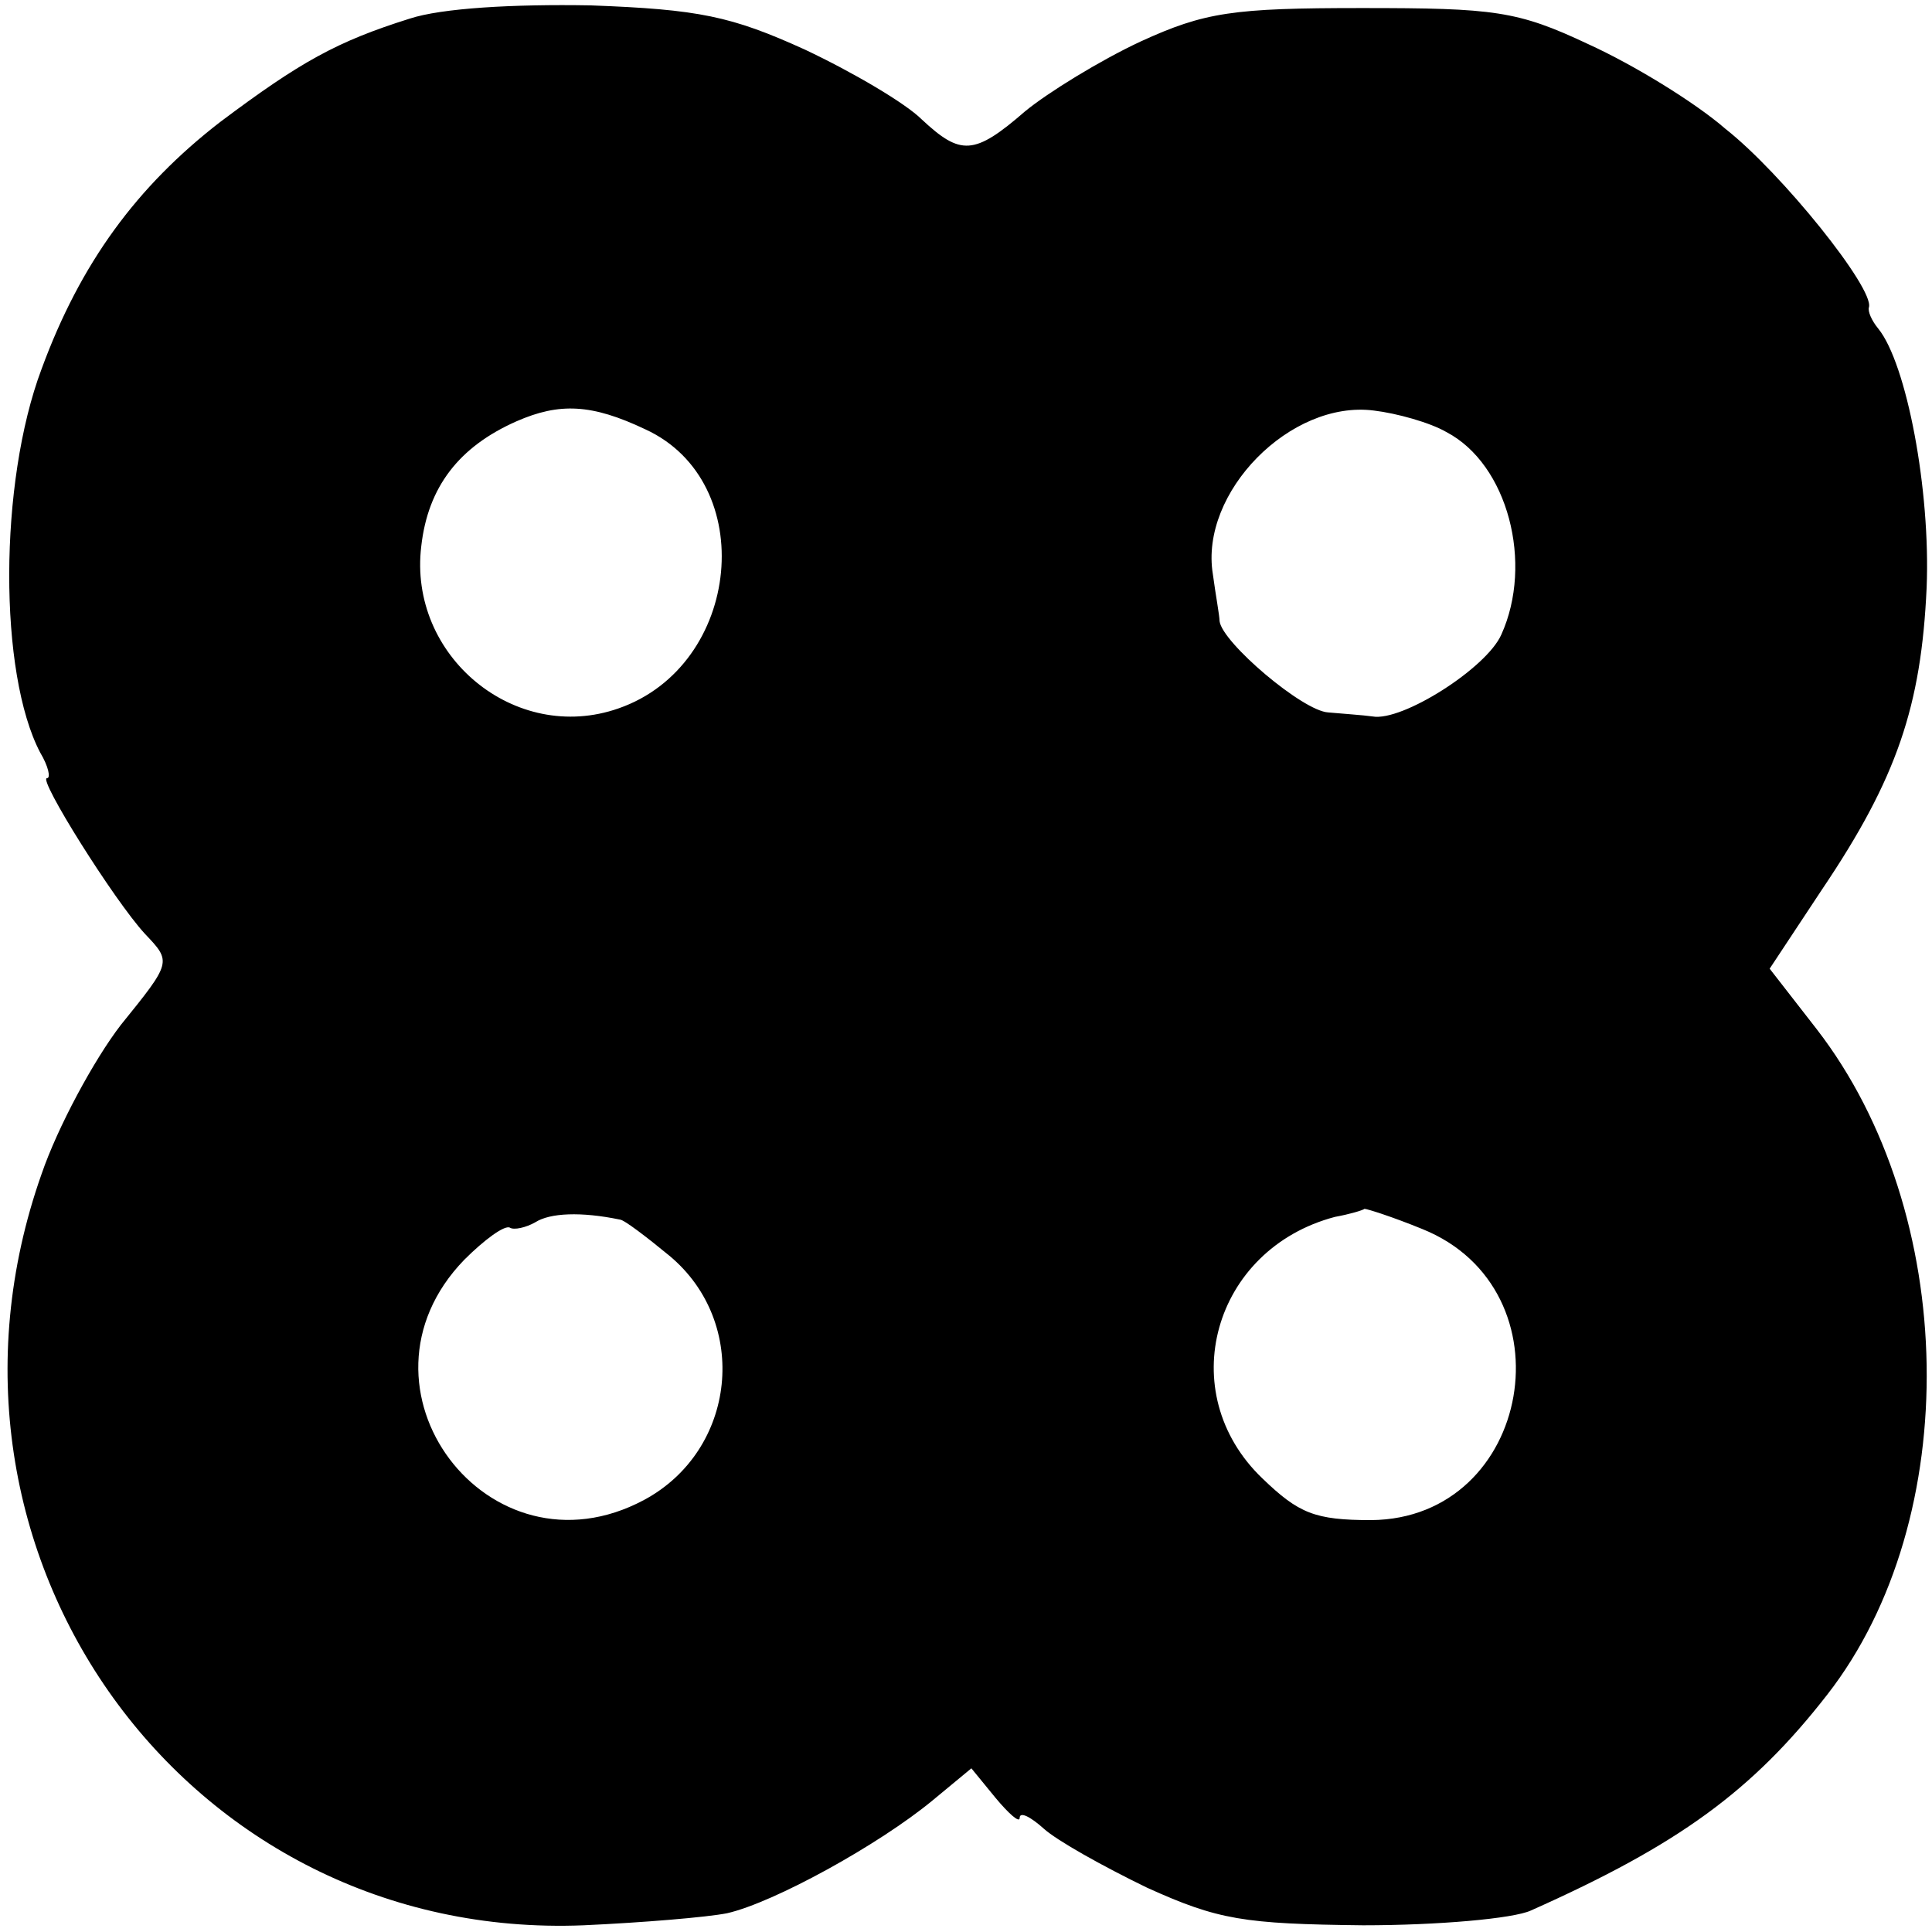
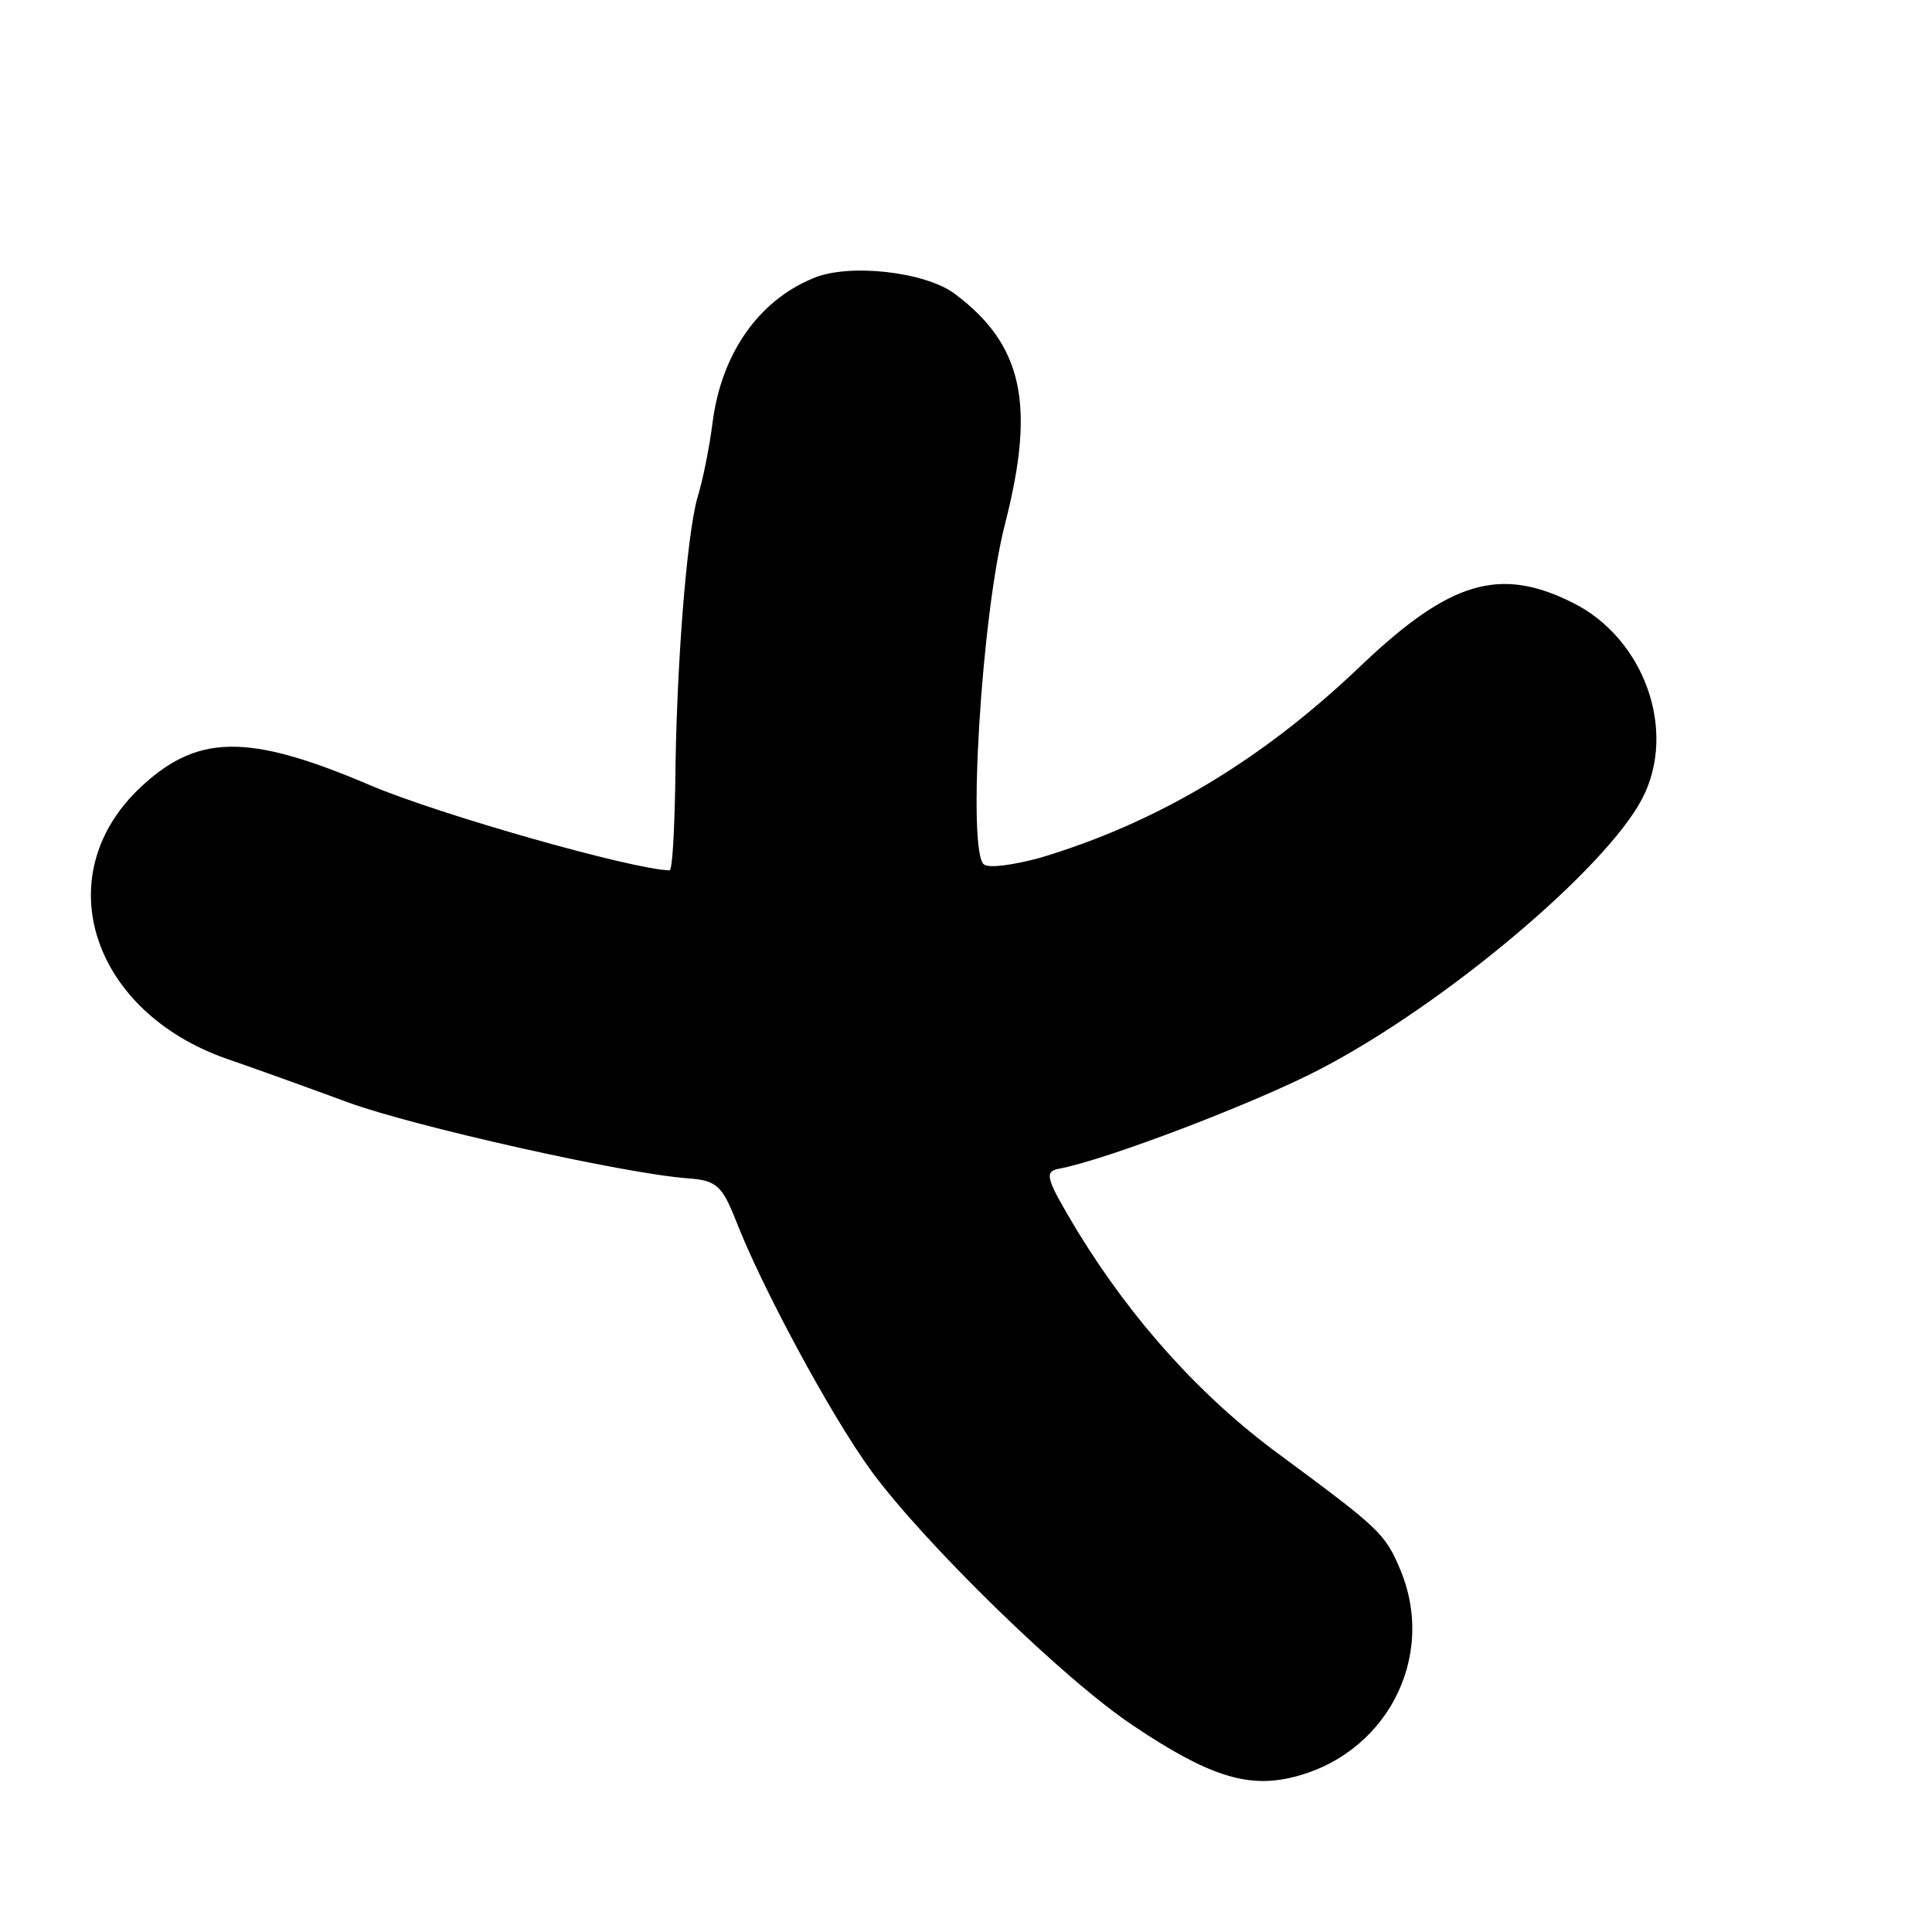
- <svg xmlns="http://www.w3.org/2000/svg" version="1.0" width="144pt" height="144pt" viewBox="0 0 144 144" preserveAspectRatio="xMidYMid meet">
-   <g transform="translate(0,144) scale(0.1,-0.1)" fill="#000000" stroke="none">
-     <path d="M305 1426 c-54 -17 -81 -32 -141 -77 -62 -48 -104 -105 -133 -184 -32 -85 -32 -227 -1 -286 6 -10 8 -19 5 -19 -7 0 50 -91 73 -116 20 -21 20 -21 -18 -68 -20 -26 -47 -76 -59 -111 -100 -283 108 -572 404 -560 44 2 92 6 107 9 35 8 113 51 153 84 l29 24 18 -22 c10 -12 18 -19 18 -15 0 5 8 1 18 -8 10 -9 44 -28 77 -44 53 -24 72 -27 161 -28 56 0 112 5 125 11 110 49 165 89 221 161 102 131 98 359 -8 496 l-35 45 39 59 c56 83 74 137 78 225 3 73 -15 167 -36 193 -5 6 -8 13 -7 16 4 14 -65 100 -107 133 -23 20 -69 48 -102 63 -53 25 -70 27 -169 27 -96 0 -117 -3 -165 -25 -30 -14 -69 -38 -86 -52 -38 -33 -48 -33 -77 -6 -12 12 -51 35 -87 52 -55 25 -79 30 -160 33 -57 1 -111 -2 -135 -10z m176 -306 c85 -39 72 -176 -20 -208 -77 -27 -157 39 -147 121 5 44 28 74 71 93 32 14 56 13 96 -6z m597 -2 c46 -24 65 -98 41 -151 -11 -25 -74 -65 -96 -61 -7 1 -22 2 -33 3 -19 1 -79 52 -81 68 0 4 -3 20 -5 35 -10 61 58 130 120 122 17 -2 42 -9 54 -16z m-616 -587 c3 0 20 -13 37 -27 60 -50 50 -145 -19 -182 -116 -62 -226 84 -134 179 15 15 30 26 34 24 3 -2 12 0 19 4 11 7 34 8 63 2z m598 -7 c112 -45 82 -216 -38 -217 -42 0 -54 5 -81 31 -67 64 -37 171 54 195 11 2 21 5 22 6 2 0 21 -6 43 -15z" />
+ <svg xmlns="http://www.w3.org/2000/svg" version="1.0" width="202pt" height="202pt" viewBox="0 0 202 202" preserveAspectRatio="xMidYMid meet">
+   <g transform="translate(0,202) scale(0.1,-0.1)" fill="#000000" stroke="none">
+     <path d="M850 1729 c-58 -24 -96 -80 -105 -151 -3 -24 -10 -60 -16 -79 -11 -40 -22 -176 -23 -301 -1 -49 -3 -88 -6 -88 -39 1 -240 58 -313 89 -129 55 -182 54 -243 -5 -94 -92 -47 -232 93 -281 32 -11 90 -32 128 -46 69 -25 287 -74 354 -79 30 -2 36 -8 50 -43 26 -68 99 -204 142 -263 55 -75 202 -219 275 -267 76 -51 117 -64 162 -54 100 22 155 125 116 218 -16 38 -22 43 -126 120 -82 60 -154 140 -211 233 -33 55 -36 63 -20 66 49 9 206 69 273 104 131 68 299 210 337 283 37 71 2 168 -73 205 -76 38 -128 22 -219 -64 -104 -100 -214 -166 -338 -203 -26 -7 -52 -11 -58 -7 -18 11 -3 261 22 357 32 125 18 187 -53 240 -31 23 -111 32 -148 16z" />
  </g>
</svg>
